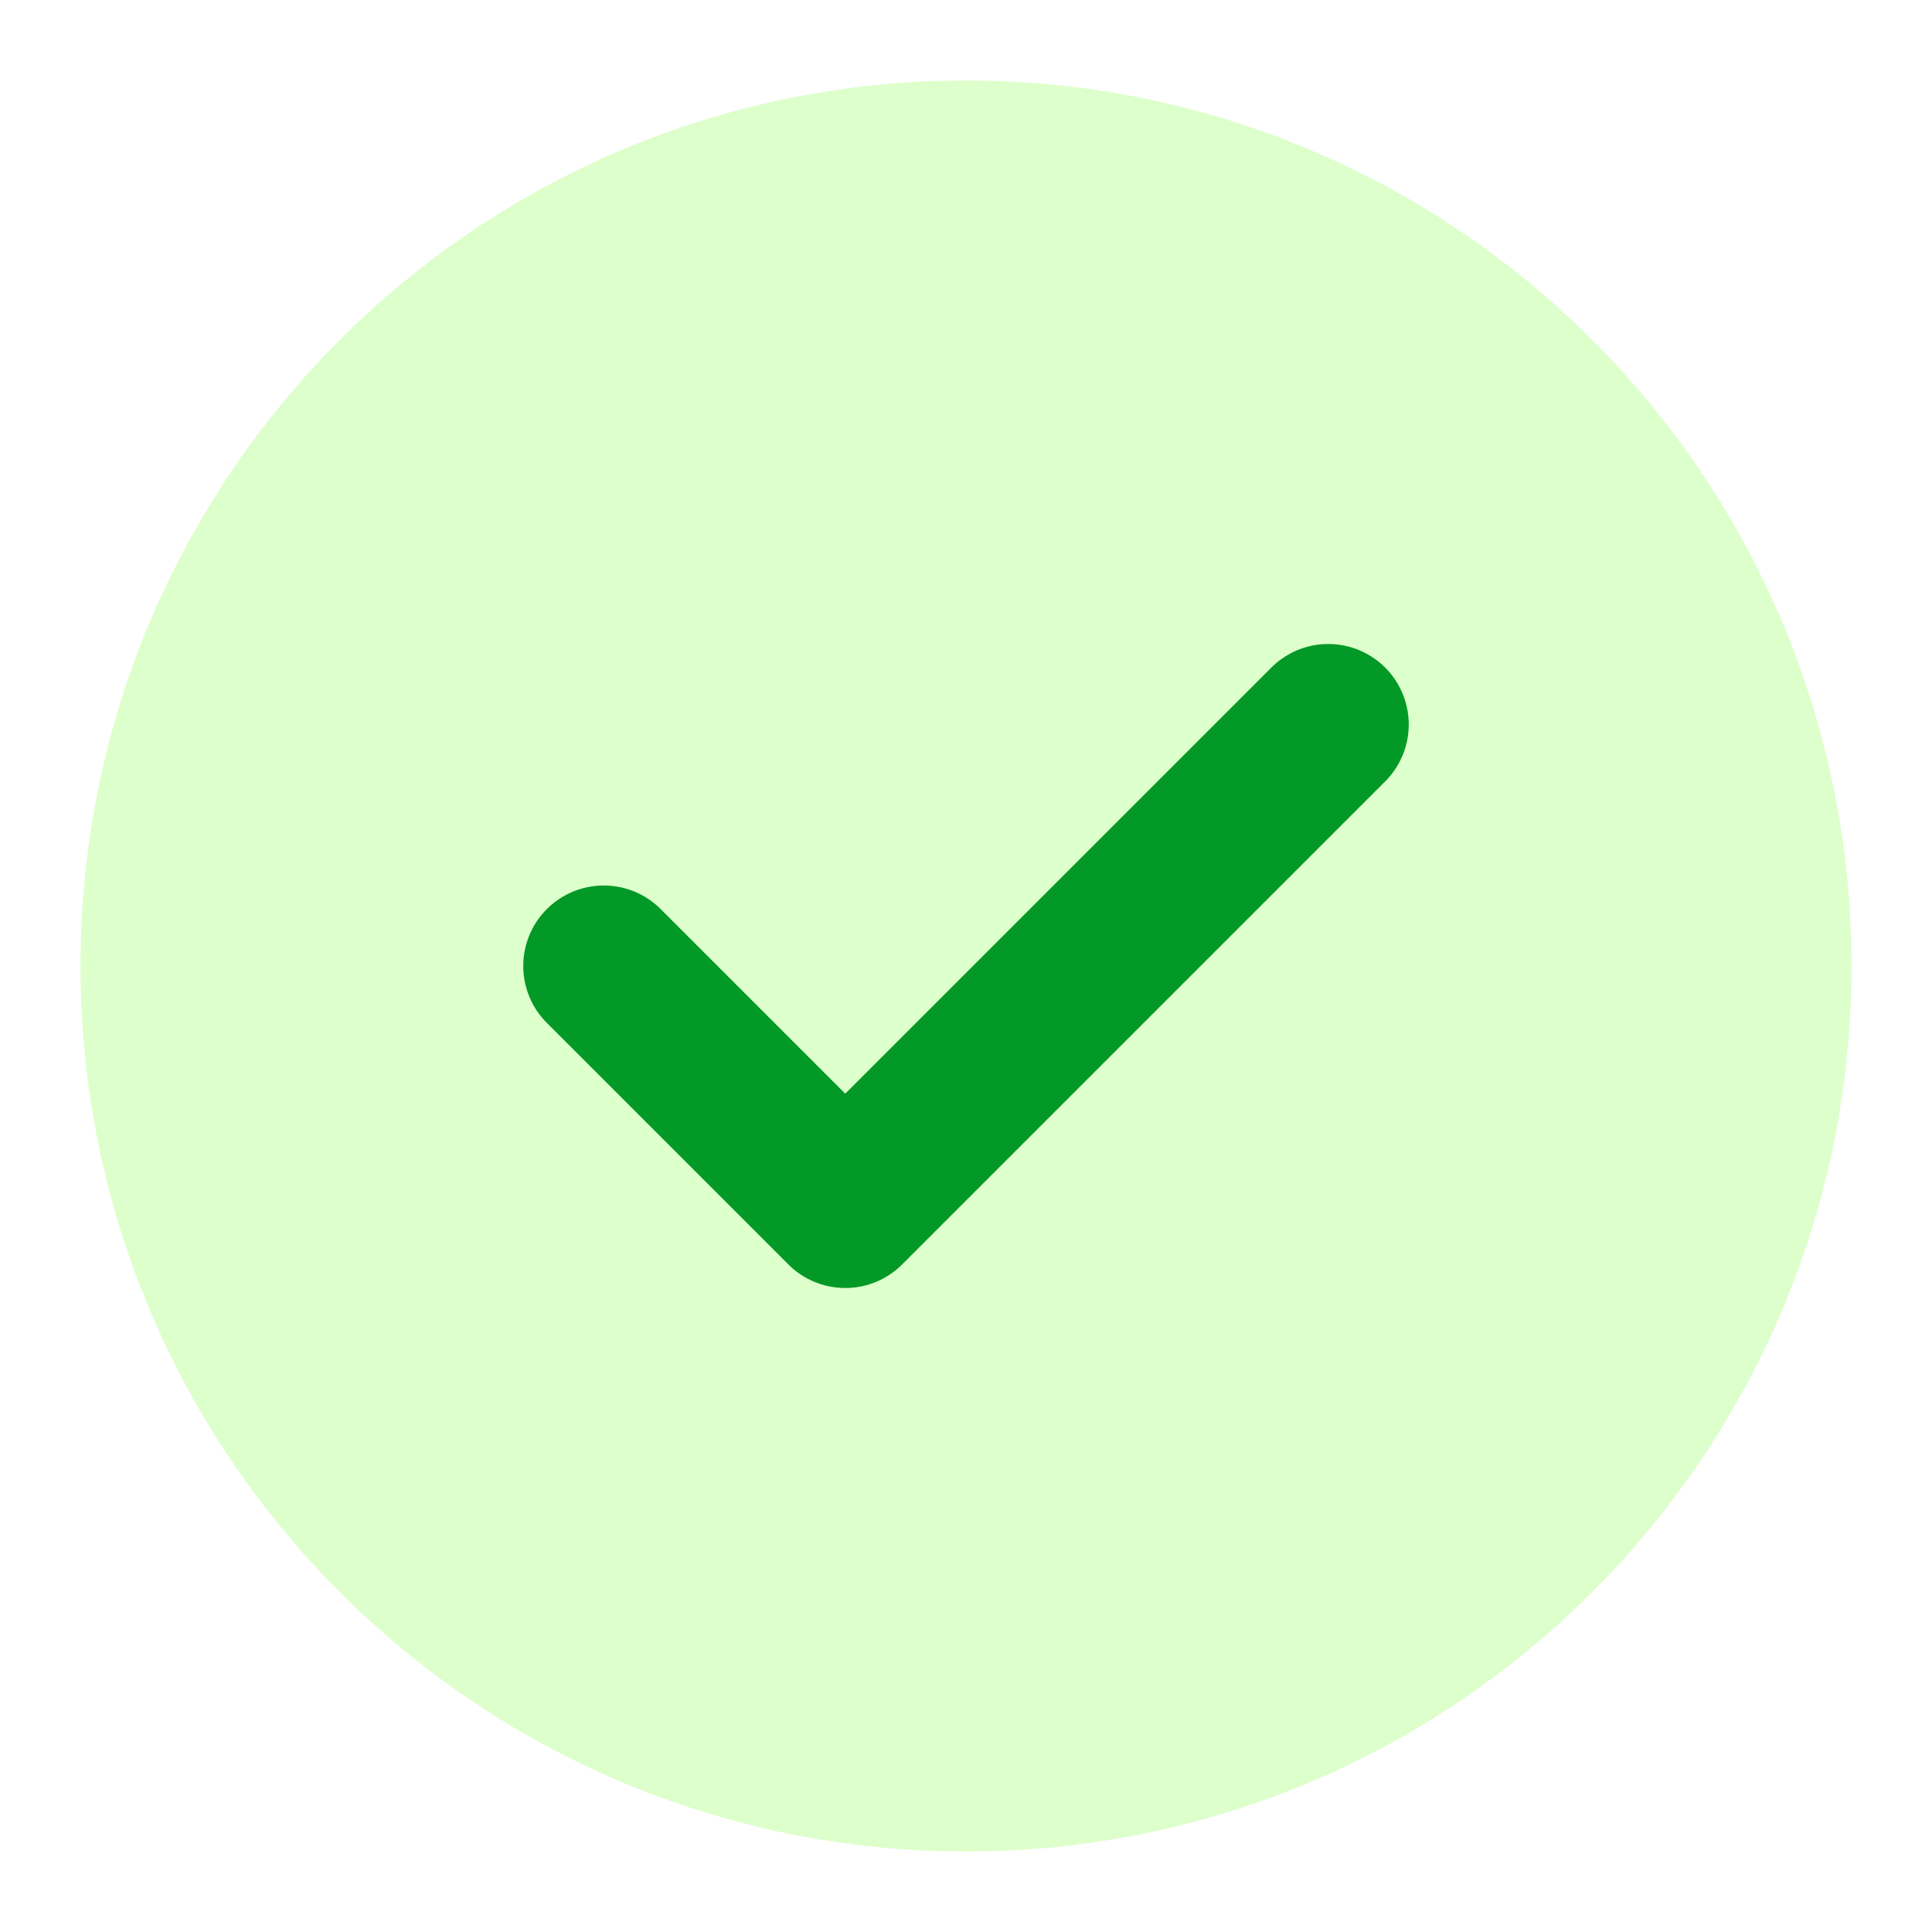
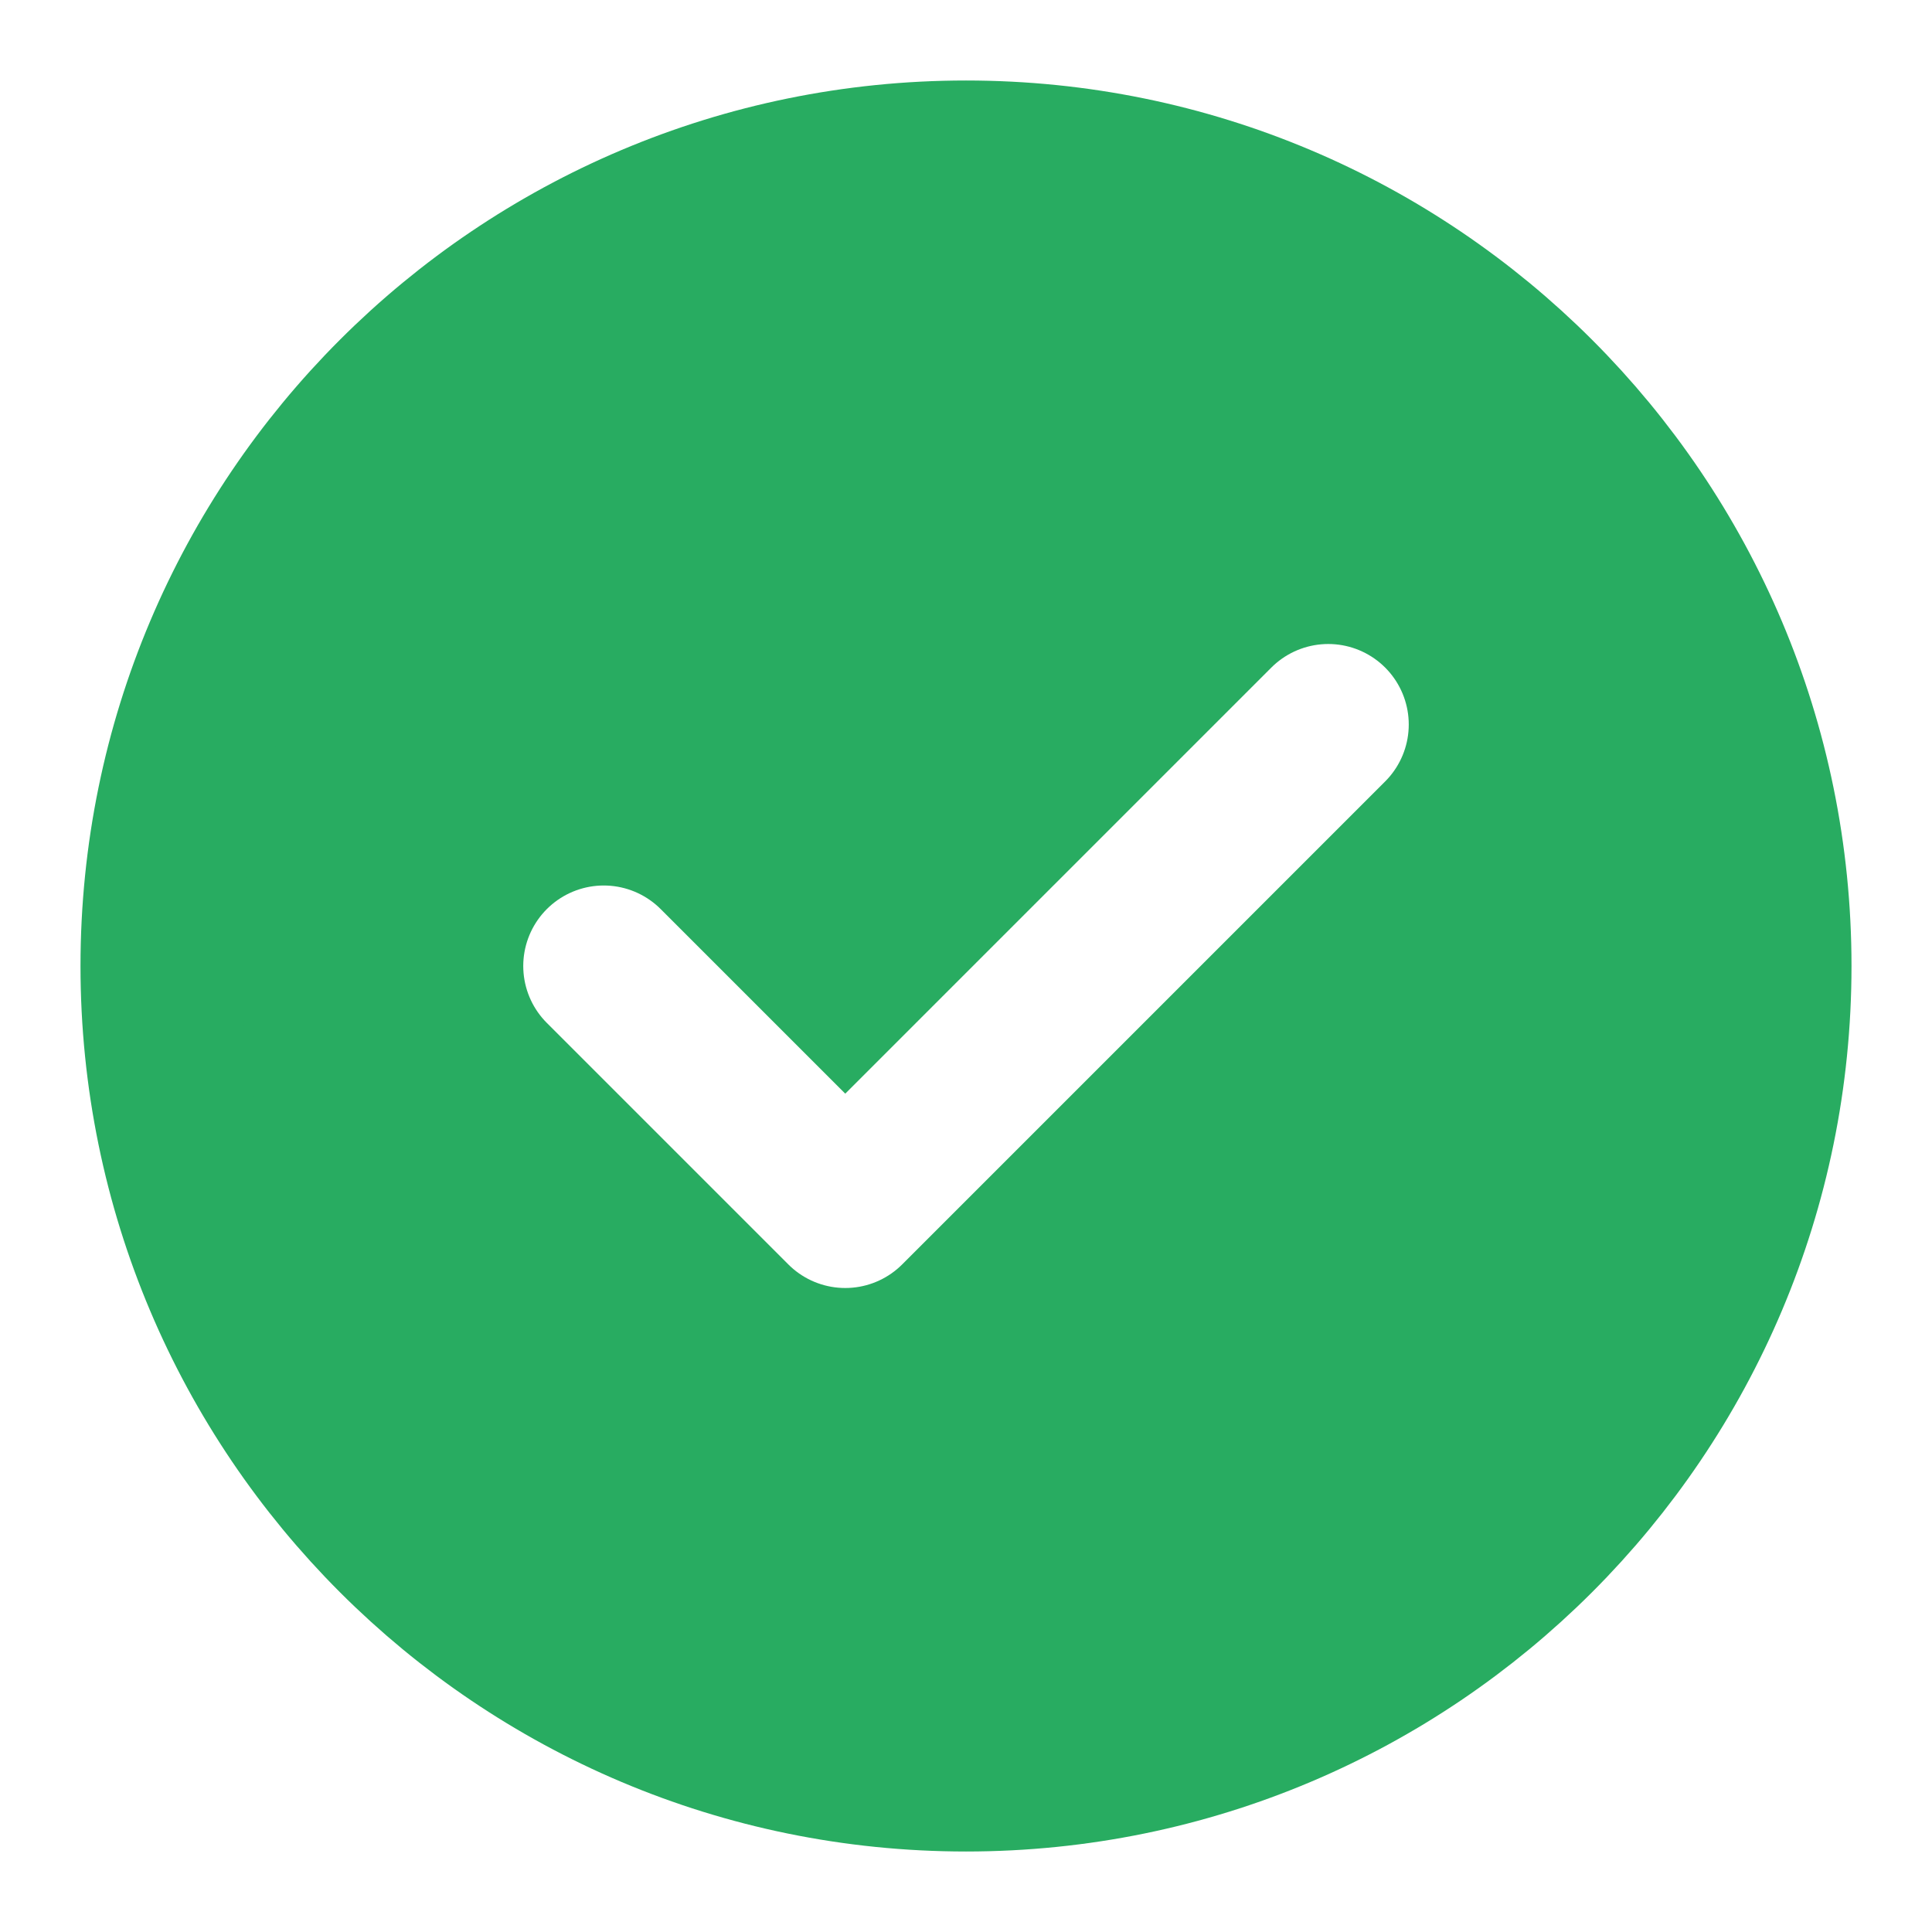
<svg xmlns="http://www.w3.org/2000/svg" width="24" height="24" viewBox="0 0 24 24" fill="none">
-   <g clip-path="url(#clip0_1_28)">
+   <g clip-path="url(#clip0_1_44)">
    <path d="M24 0H0V24H24V0Z" fill="white" />
-     <path d="M12 22C17.523 22 22 17.523 22 12C22 6.477 17.523 2 12 2C6.477 2 2 6.477 2 12C2 17.523 6.477 22 12 22Z" fill="#DDFFCB" stroke="#DDFFCB" stroke-width="2" stroke-linecap="round" stroke-linejoin="round" />
-     <path d="M7.5 12L10.5 15L16.5 9" stroke="#039926" stroke-width="2" stroke-linecap="round" stroke-linejoin="round" />
+     <path d="M12 22C17.523 22 22 17.523 22 12C22 6.477 17.523 2 12 2C6.477 2 2 6.477 2 12C2 17.523 6.477 22 12 22Z" fill="#28AC61" stroke="#28AC61" stroke-width="2" stroke-linecap="round" stroke-linejoin="round" />
+     <path d="M7.5 12L10.5 15L16.5 9" stroke="white" stroke-width="2" stroke-linecap="round" stroke-linejoin="round" />
  </g>
  <defs>
-     <clipPath id="clip0_1_28">
+     <clipPath id="clip0_1_44">
      <rect width="24" height="24" fill="white" />
    </clipPath>
  </defs>
</svg>
